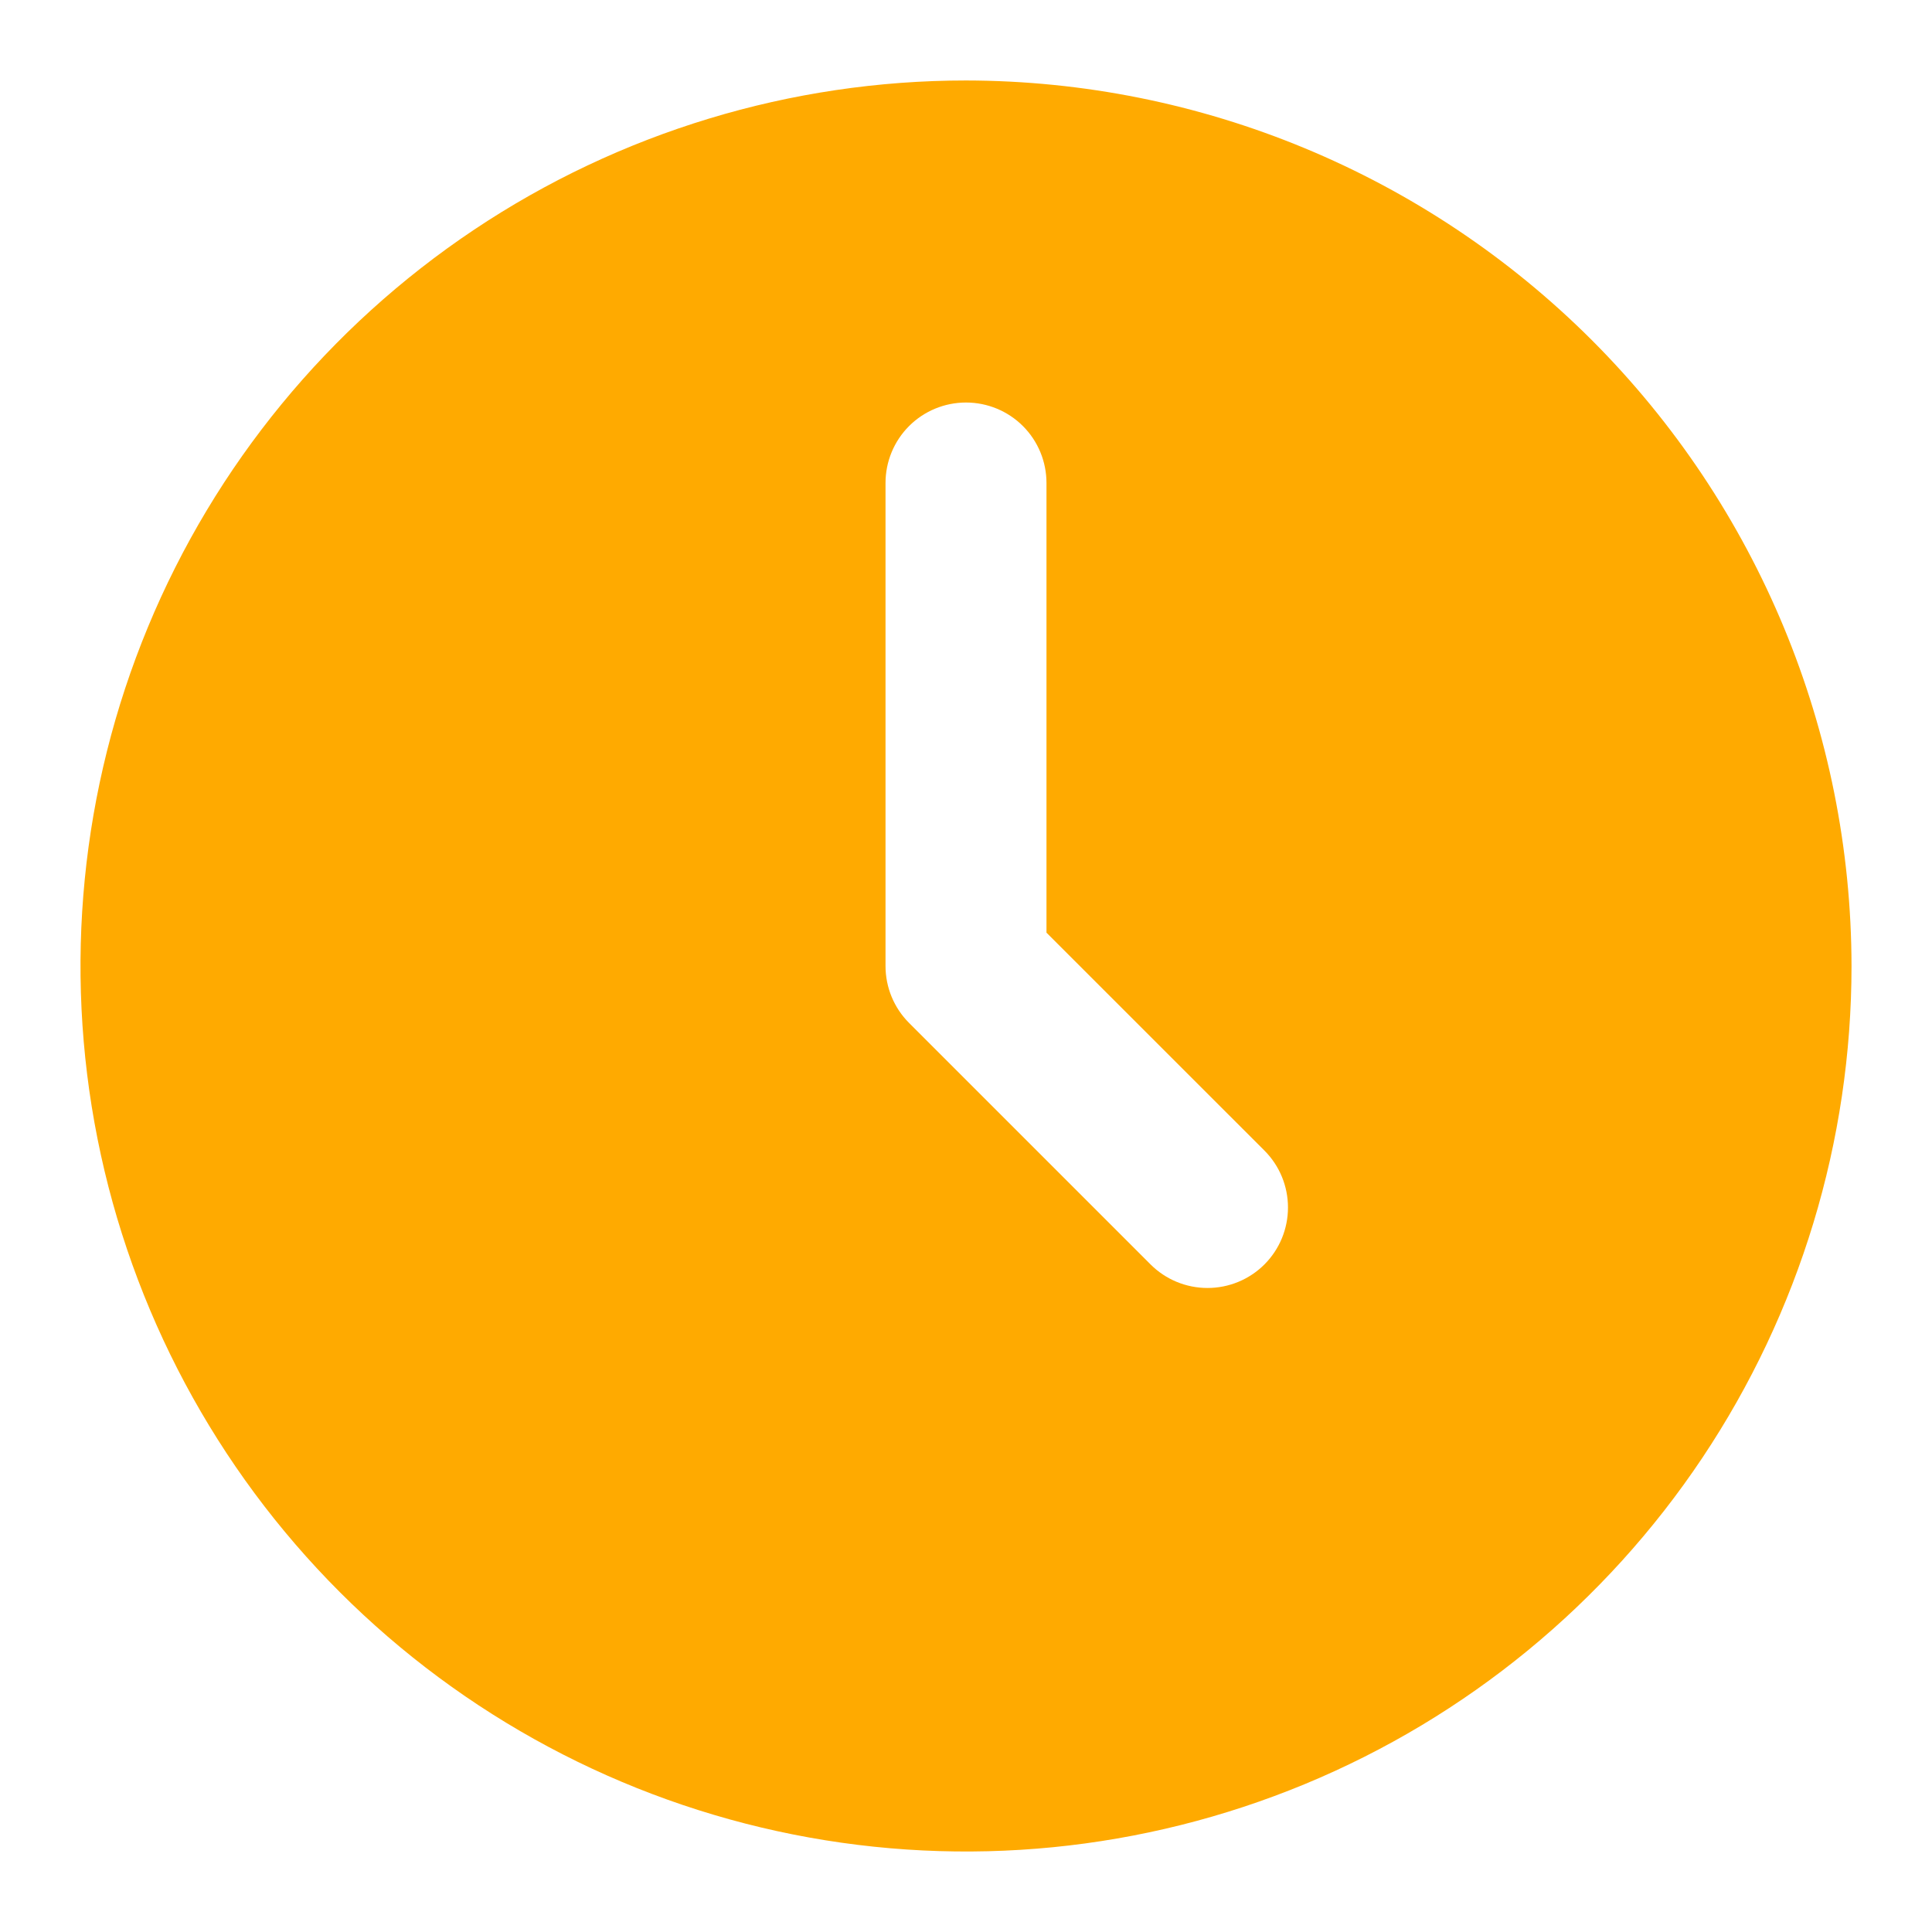
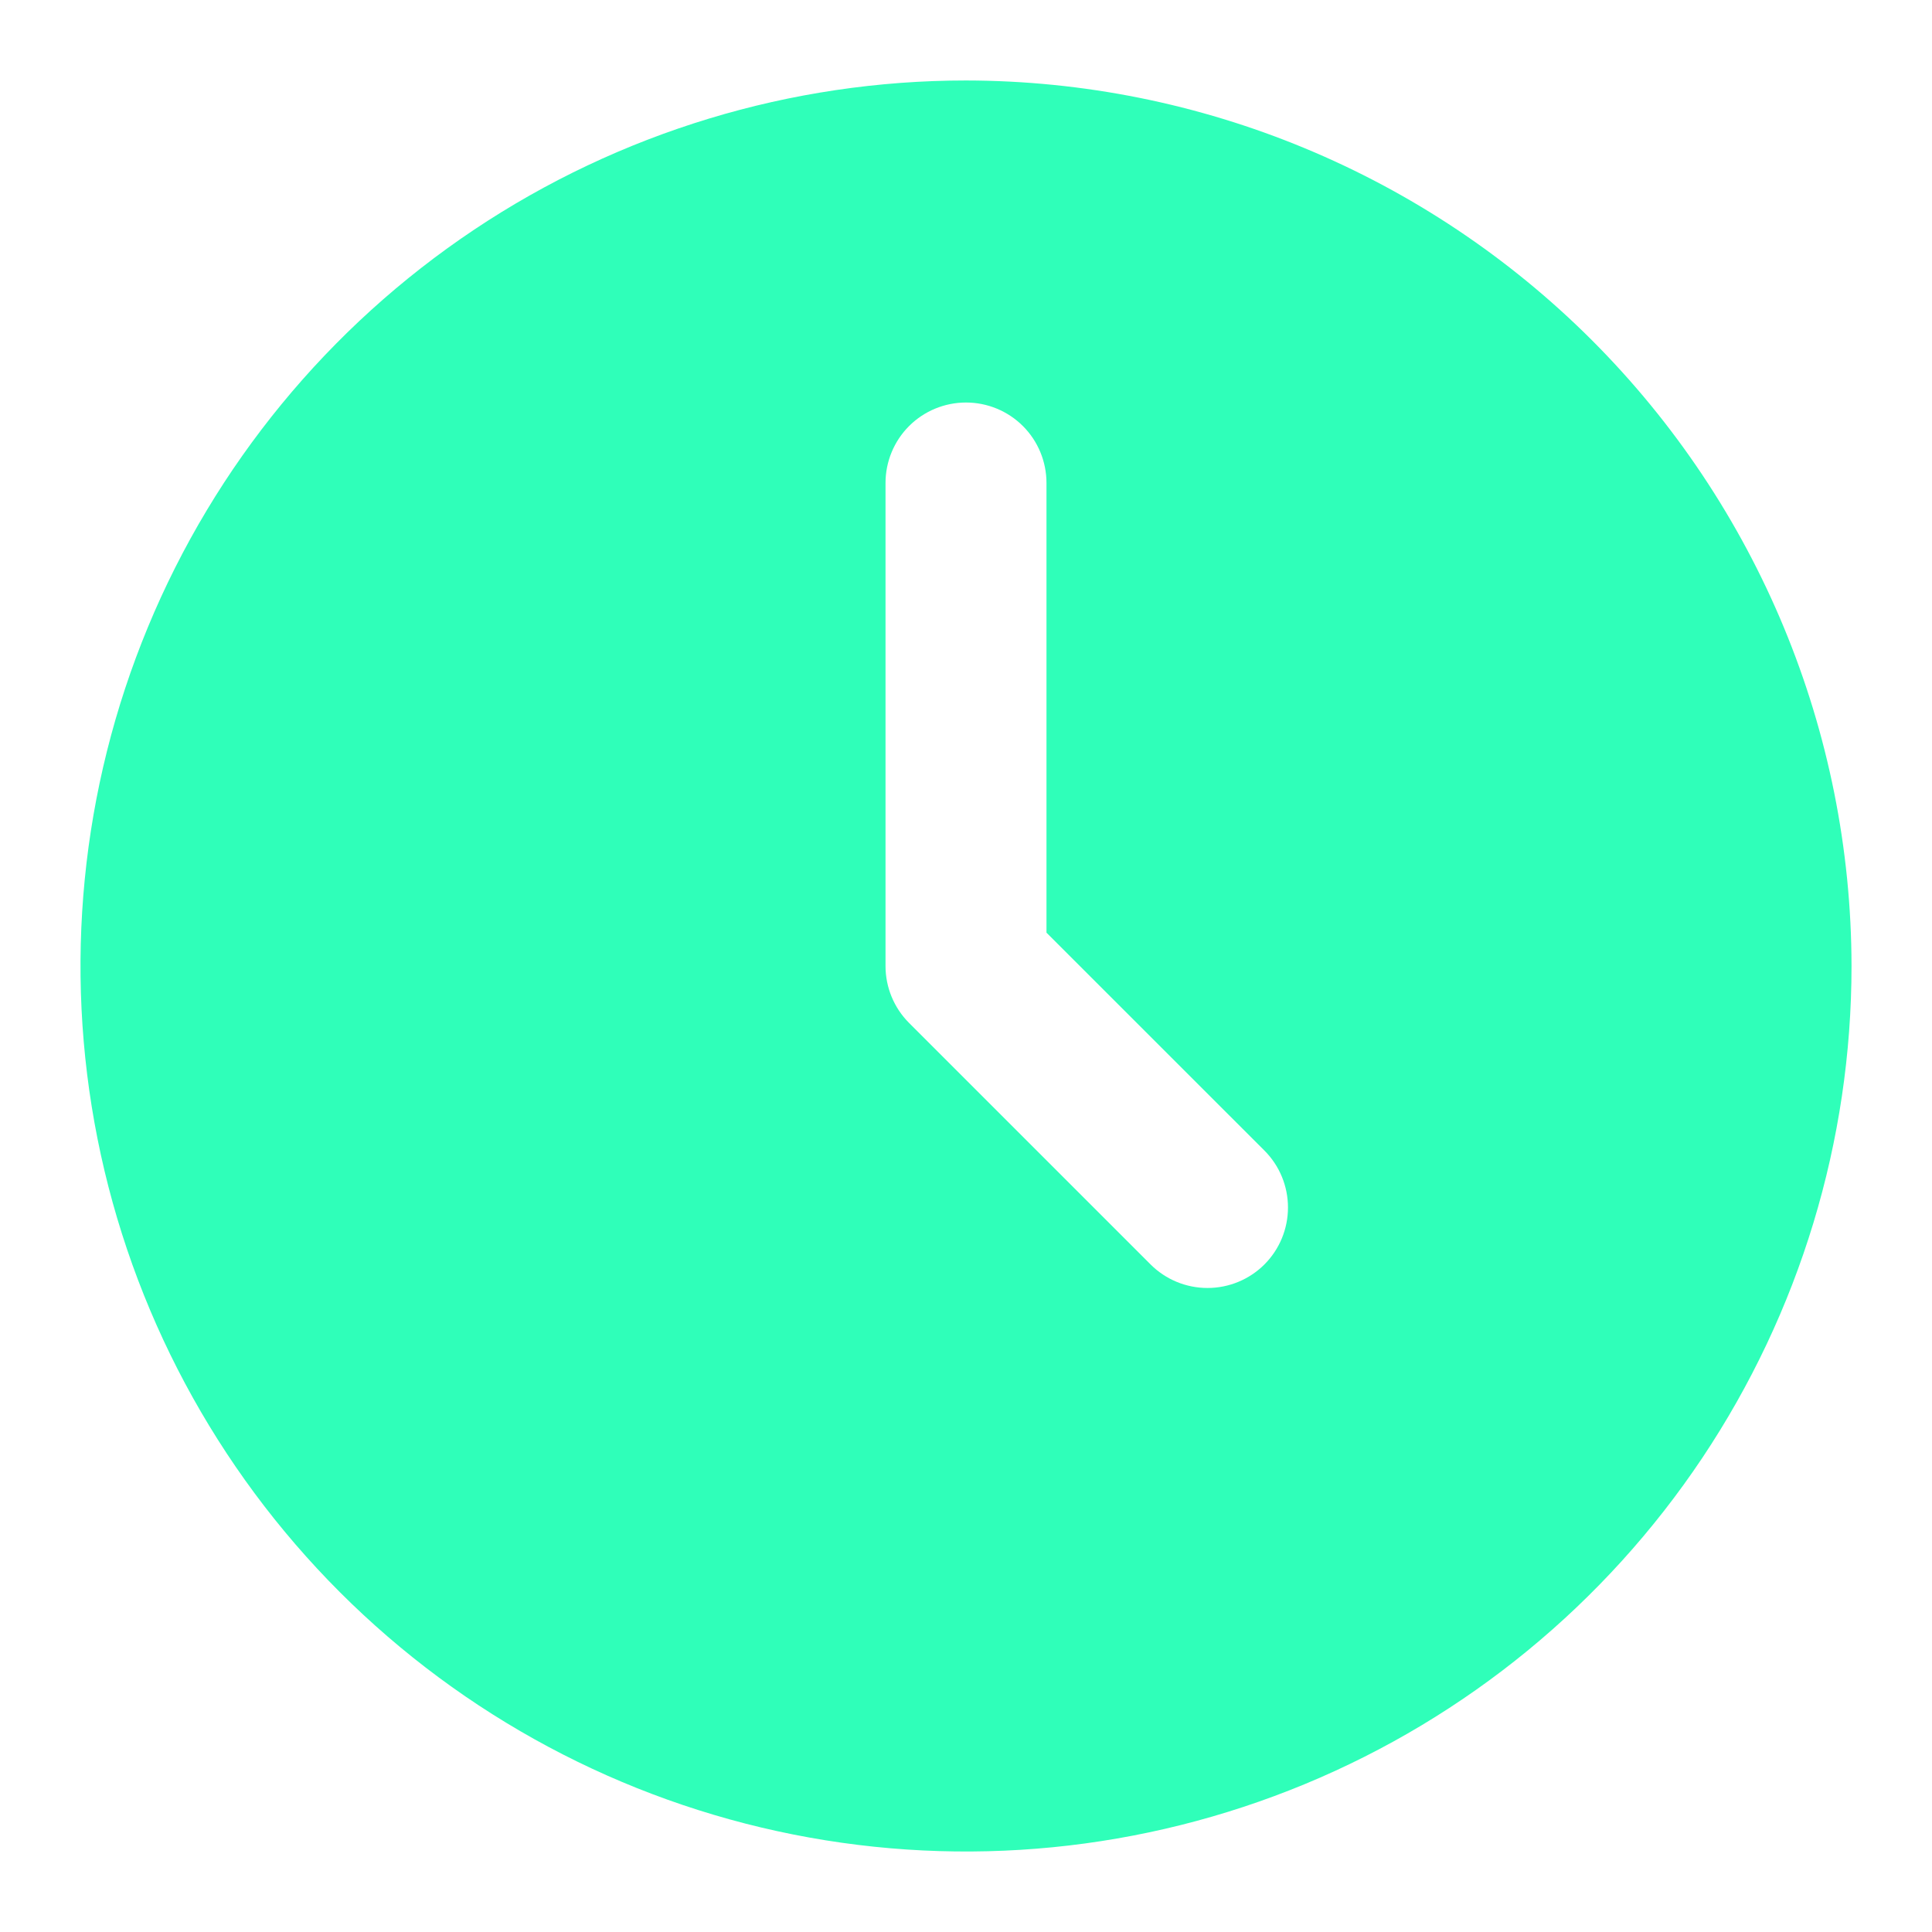
<svg xmlns="http://www.w3.org/2000/svg" width="32" height="32" viewBox="0 0 32 32" fill="none">
-   <path d="M16 1.333C13.099 1.333 10.264 2.193 7.852 3.805C5.44 5.417 3.56 7.707 2.45 10.387C1.34 13.067 1.049 16.016 1.615 18.861C2.181 21.706 3.578 24.32 5.629 26.371C7.68 28.422 10.294 29.819 13.139 30.385C15.984 30.951 18.933 30.66 21.613 29.55C24.293 28.44 26.583 26.56 28.195 24.148C29.806 21.736 30.667 18.901 30.667 16C30.662 12.111 29.115 8.384 26.366 5.634C23.616 2.885 19.888 1.338 16 1.333ZM20.943 20.943C20.693 21.193 20.354 21.333 20 21.333C19.646 21.333 19.307 21.193 19.057 20.943L15.057 16.943C14.807 16.693 14.667 16.354 14.667 16V8C14.667 7.646 14.807 7.307 15.057 7.057C15.307 6.807 15.646 6.667 16 6.667C16.354 6.667 16.693 6.807 16.943 7.057C17.193 7.307 17.333 7.646 17.333 8V15.448L20.943 19.057C21.193 19.307 21.333 19.646 21.333 20C21.333 20.354 21.193 20.693 20.943 20.943Z" fill="#ffaa00" />
+   <path d="M16 1.333C13.099 1.333 10.264 2.193 7.852 3.805C5.44 5.417 3.56 7.707 2.45 10.387C1.34 13.067 1.049 16.016 1.615 18.861C2.181 21.706 3.578 24.32 5.629 26.371C7.68 28.422 10.294 29.819 13.139 30.385C15.984 30.951 18.933 30.66 21.613 29.55C24.293 28.44 26.583 26.56 28.195 24.148C29.806 21.736 30.667 18.901 30.667 16C30.662 12.111 29.115 8.384 26.366 5.634C23.616 2.885 19.888 1.338 16 1.333ZM20.943 20.943C20.693 21.193 20.354 21.333 20 21.333C19.646 21.333 19.307 21.193 19.057 20.943L15.057 16.943C14.807 16.693 14.667 16.354 14.667 16V8C14.667 7.646 14.807 7.307 15.057 7.057C15.307 6.807 15.646 6.667 16 6.667C16.354 6.667 16.693 6.807 16.943 7.057C17.193 7.307 17.333 7.646 17.333 8V15.448L20.943 19.057C21.193 19.307 21.333 19.646 21.333 20C21.333 20.354 21.193 20.693 20.943 20.943Z" fill="#2FFFB9" />
</svg>
